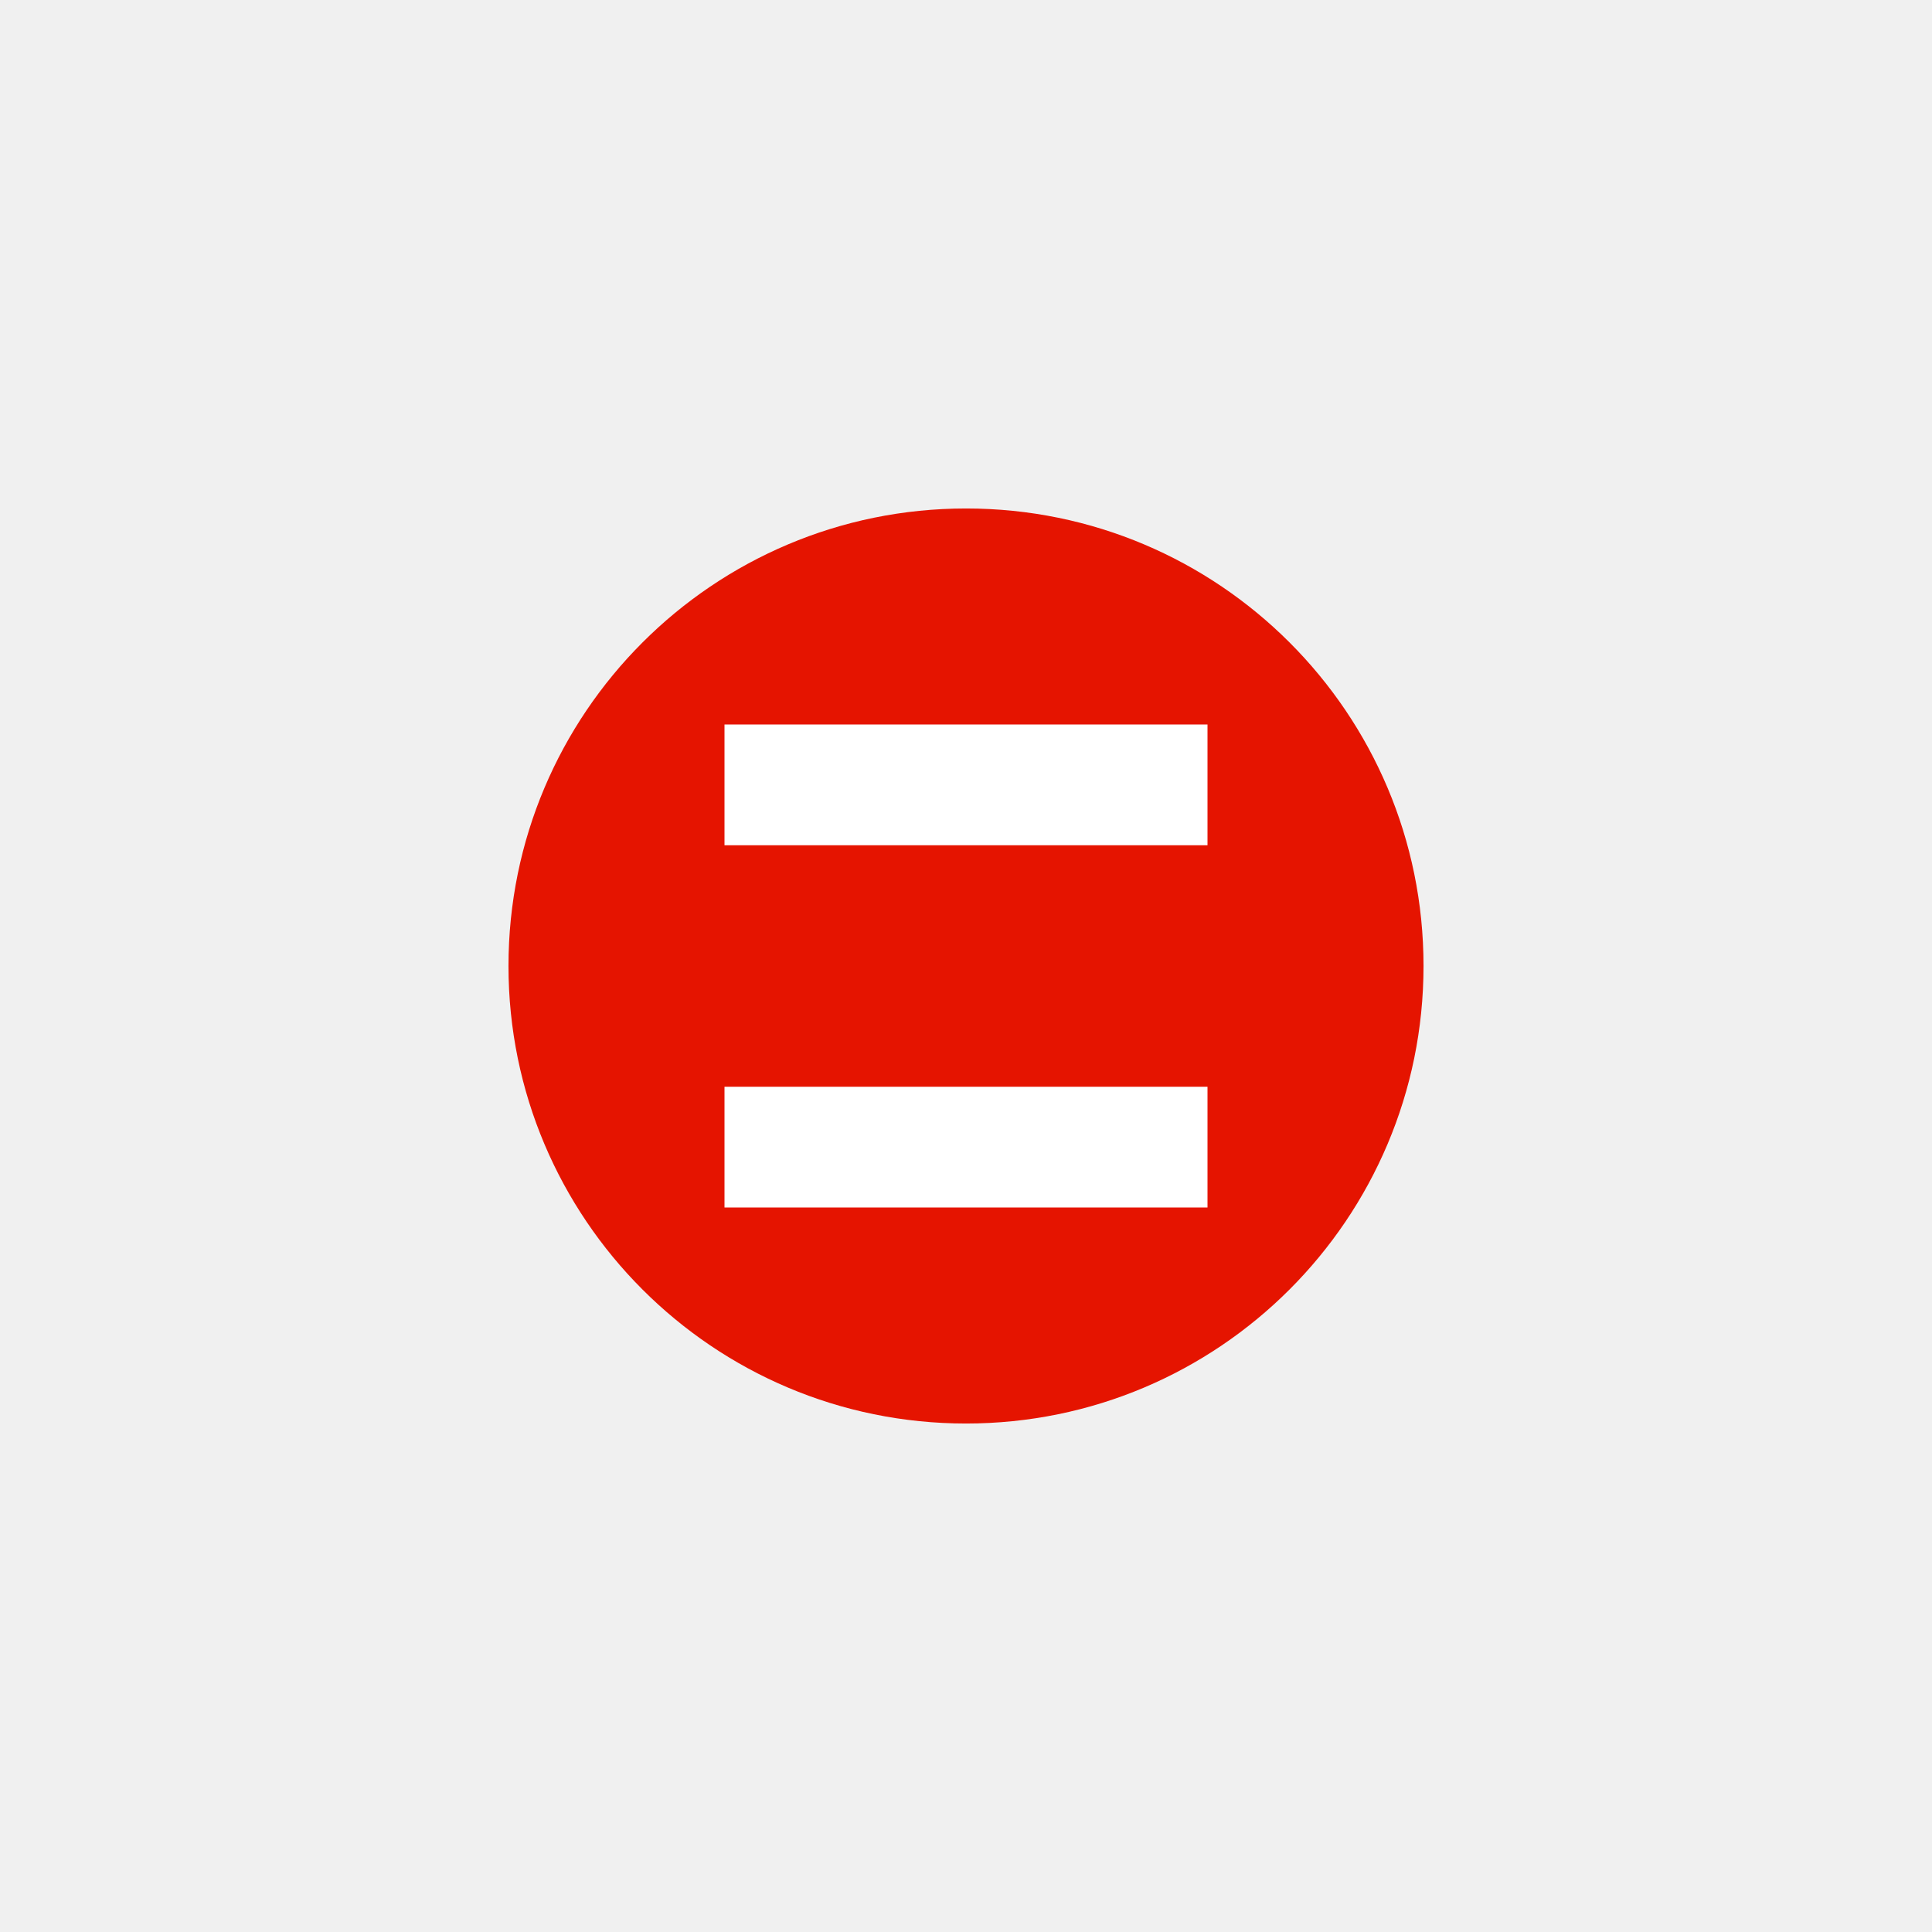
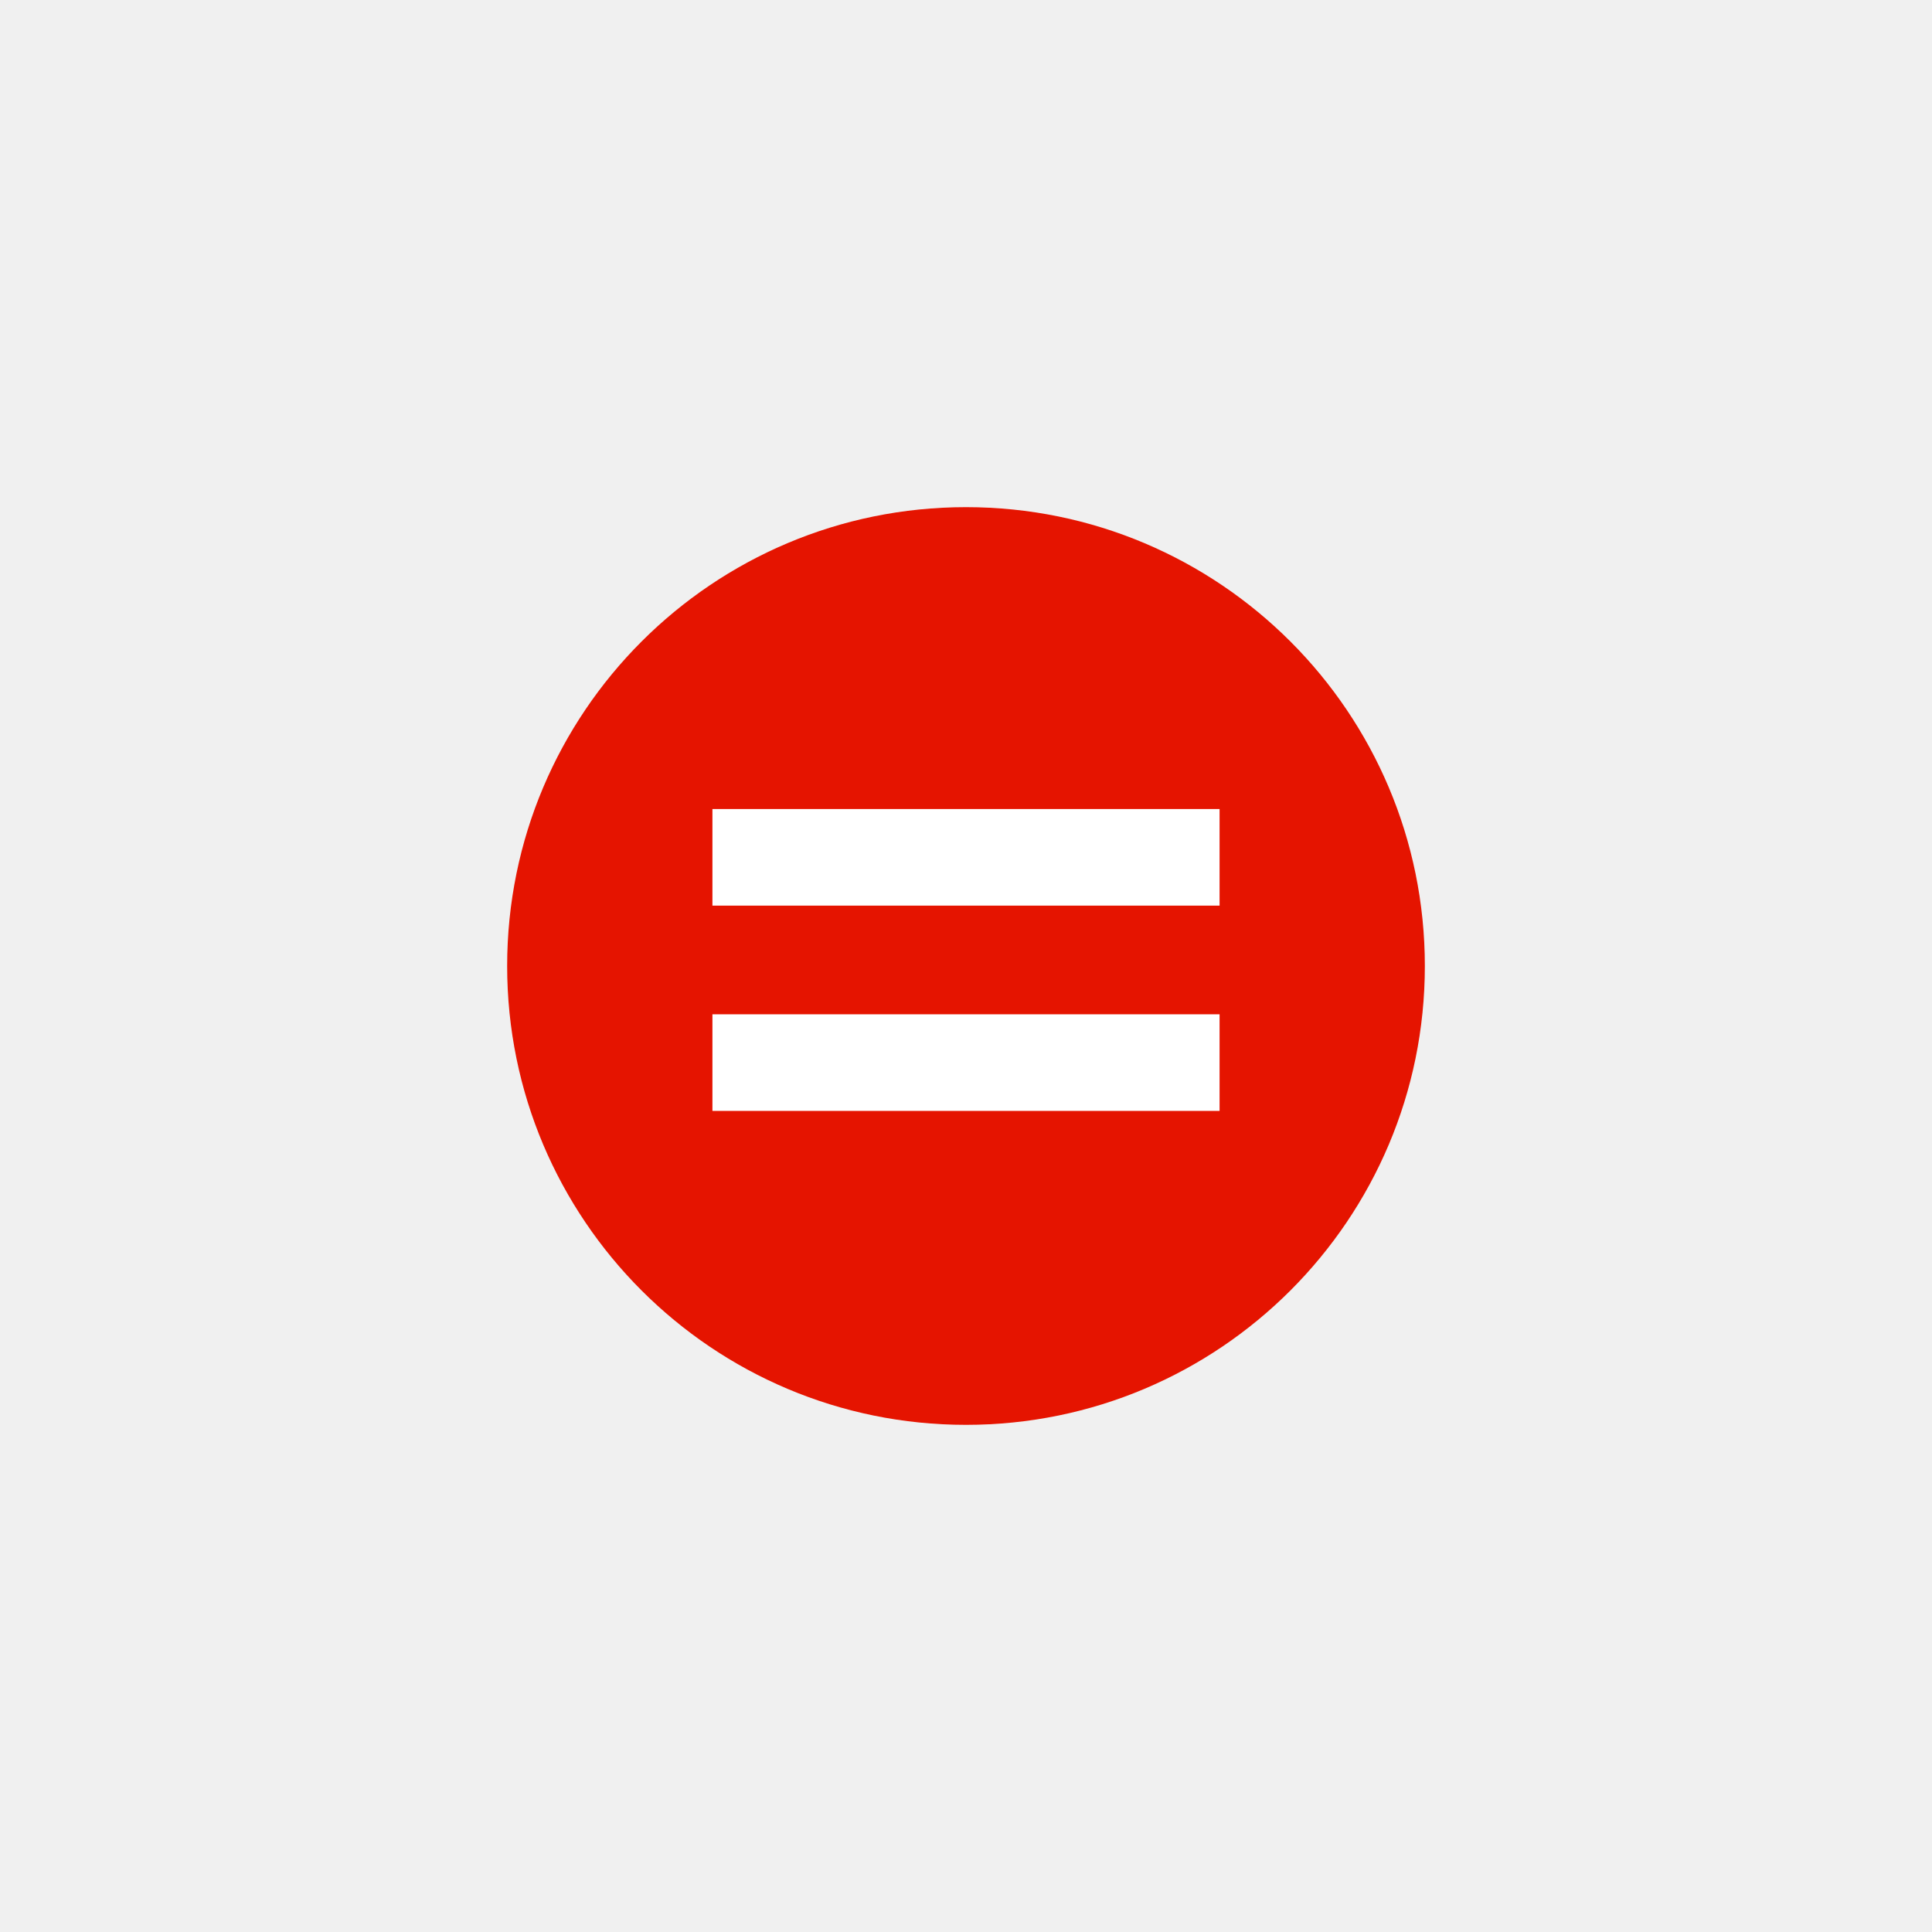
<svg xmlns="http://www.w3.org/2000/svg" viewBox="0 0 16 16">
  <defs>
-     <style>.icon-canvas-transparent,.icon-vs-out{fill:#f6f6f6;}.icon-canvas-transparent{opacity:0;}.icon-vs-red{fill:#e51400;}.icon-white{fill:#fff;}</style>
+     <style>.cls-1,.icon-vs-out{fill:#f6f6f6;}.cls-1{fill-opacity:0;}.icon-vs-red{fill:#e51400;}.icon-white{fill:#fff;}</style>
  </defs>
  <g id="canvas">
-     <path class="icon-canvas-transparent" d="M16,0V16H0V0Z" />
+     <path class="cls-1" d="M16,0V16H0V0Z" />
  </g>
  <g id="outline" style="display: none;">
-     <path class="icon-vs-out" d="M12.632,8A4.632,4.632,0,1,1,8,3.368,4.638,4.638,0,0,1,12.632,8Z" />
+     <path class="icon-vs-out" d="M12.8,8A4.8,4.8,0,1,1,8,3.2,4.806,4.806,0,0,1,12.8,8Z" />
  </g>
  <g id="iconBg">
-     <path class="icon-vs-red" d="M11.789,8A3.789,3.789,0,1,1,8,4.211,3.788,3.788,0,0,1,11.789,8Z" />
-     <path class="icon-white" d="M6,9h4v1H6ZM6,6V7h4V6Z" />
+     <path class="icon-vs-red" d="M11.8,8A3.8,3.8,0,1,1,8,4.2,3.8,3.8,0,0,1,11.8,8Z" />
+     <path class="icon-white" d="M10.1,6.7v.8H5.9V6.7ZM5.9,9.2h4.2V8.4H5.9Z" />
  </g>
</svg>
